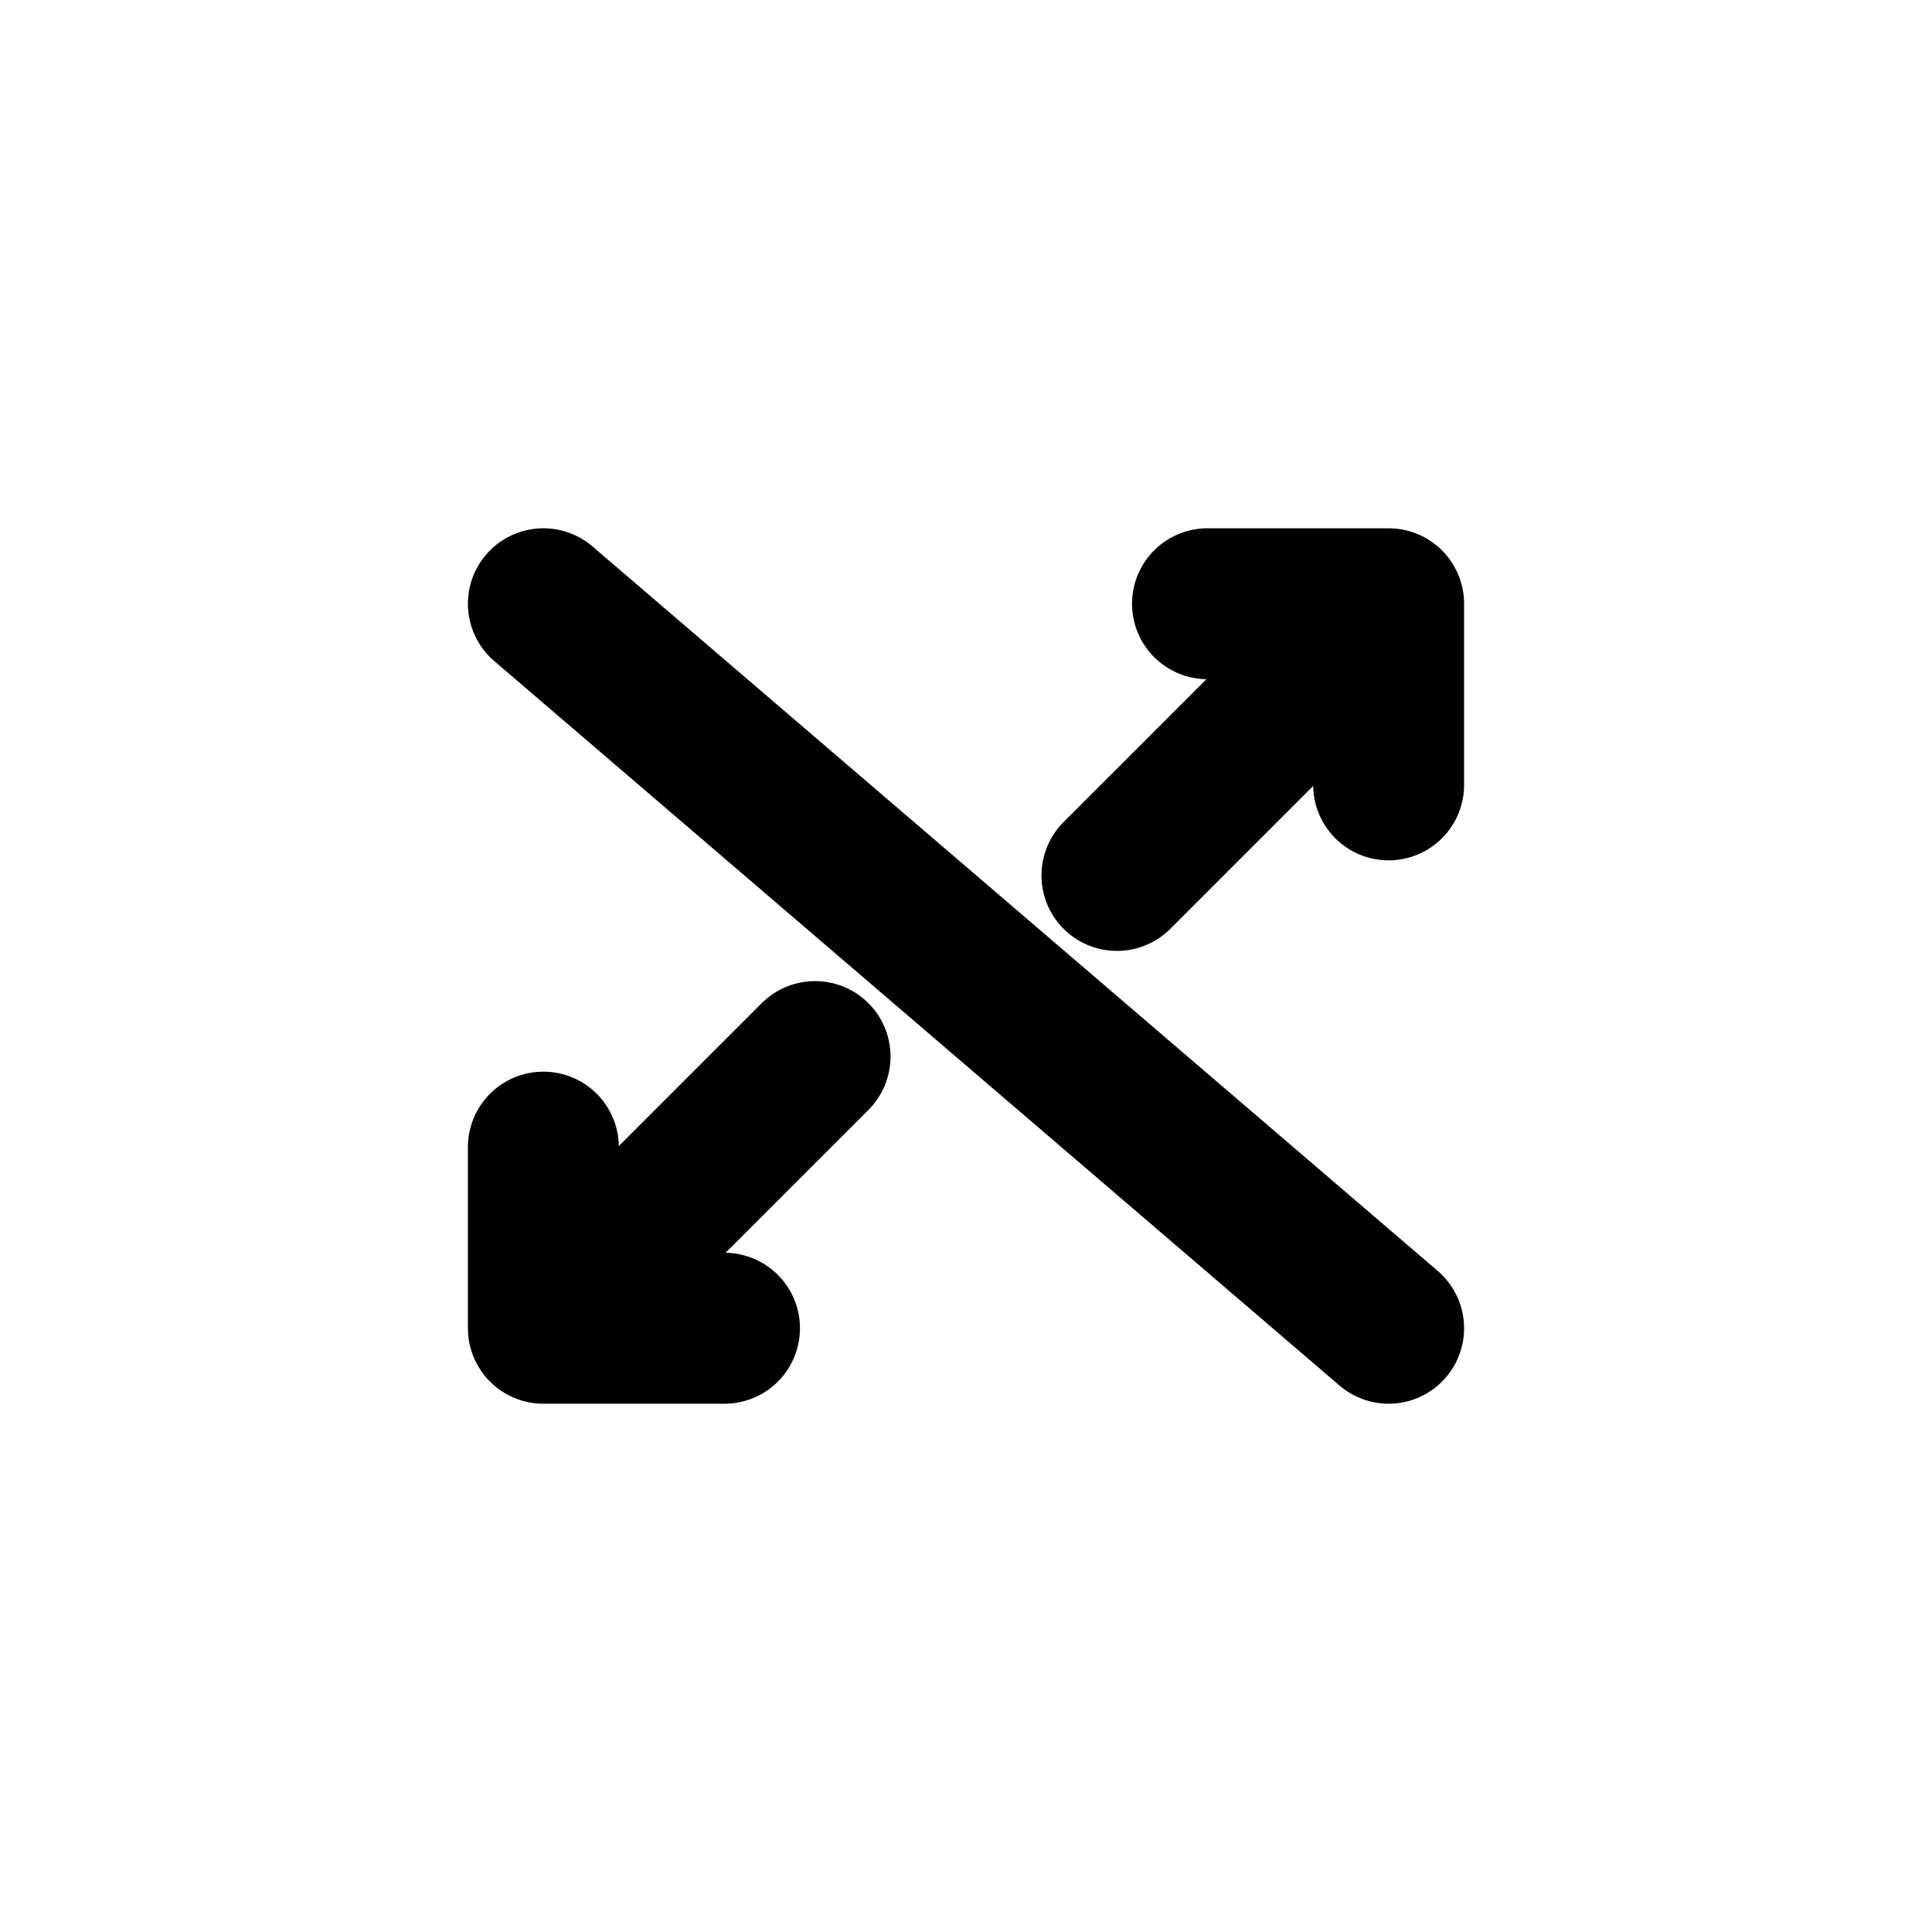
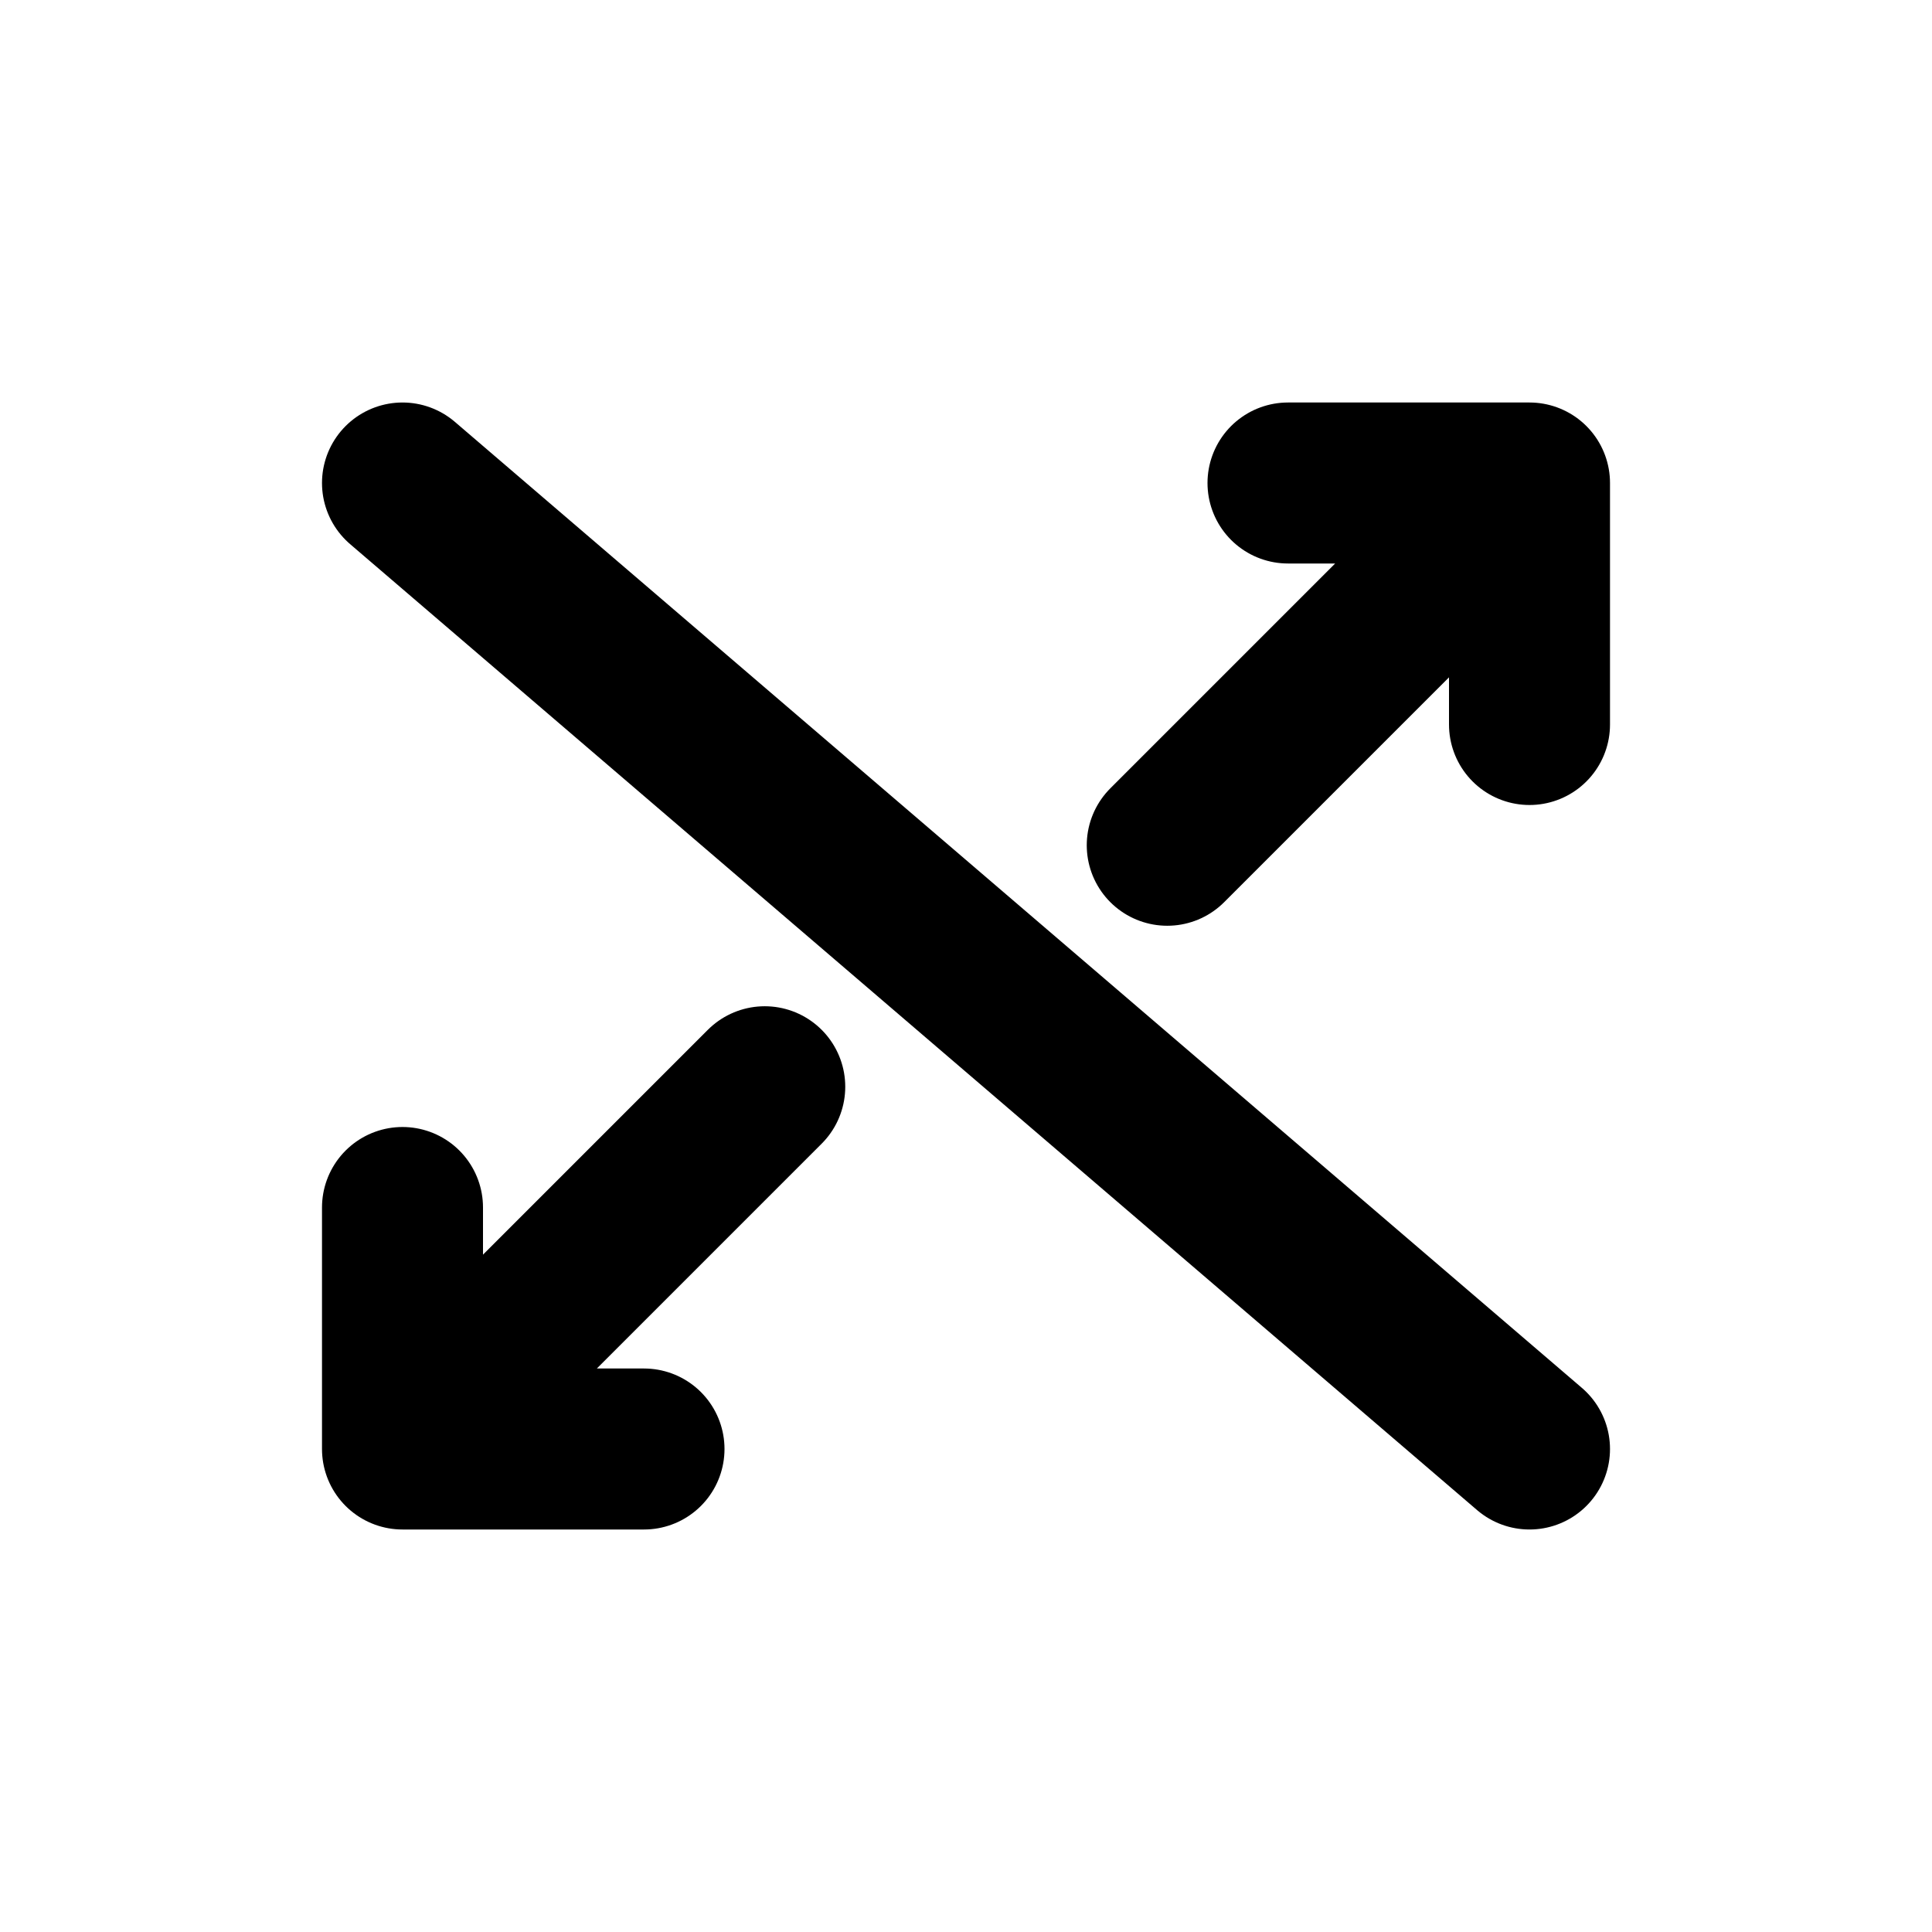
- <svg xmlns="http://www.w3.org/2000/svg" viewBox="0 0 32 32" fill="none">
-   <path d="M9 22L13.5 17.5M23 10L18.5 14.5M9 10L23 22M23 10L20 10M23 10L23 13M9 22L12 22M9 22L9 19" stroke="currentColor" stroke-width="2.5" stroke-linecap="round" stroke-linejoin="round" />
+ <svg xmlns="http://www.w3.org/2000/svg" viewBox="4 4 24 24" fill="none">
+   <path d="M9 22L13.5 17.5M23 10L18.5 14.5M9 10L23 22M23 10L20 10M23 10L23 13M9 22L12 22M9 22L9 19" stroke="currentColor" stroke-width="2" stroke-linecap="round" stroke-linejoin="round" />
</svg>
